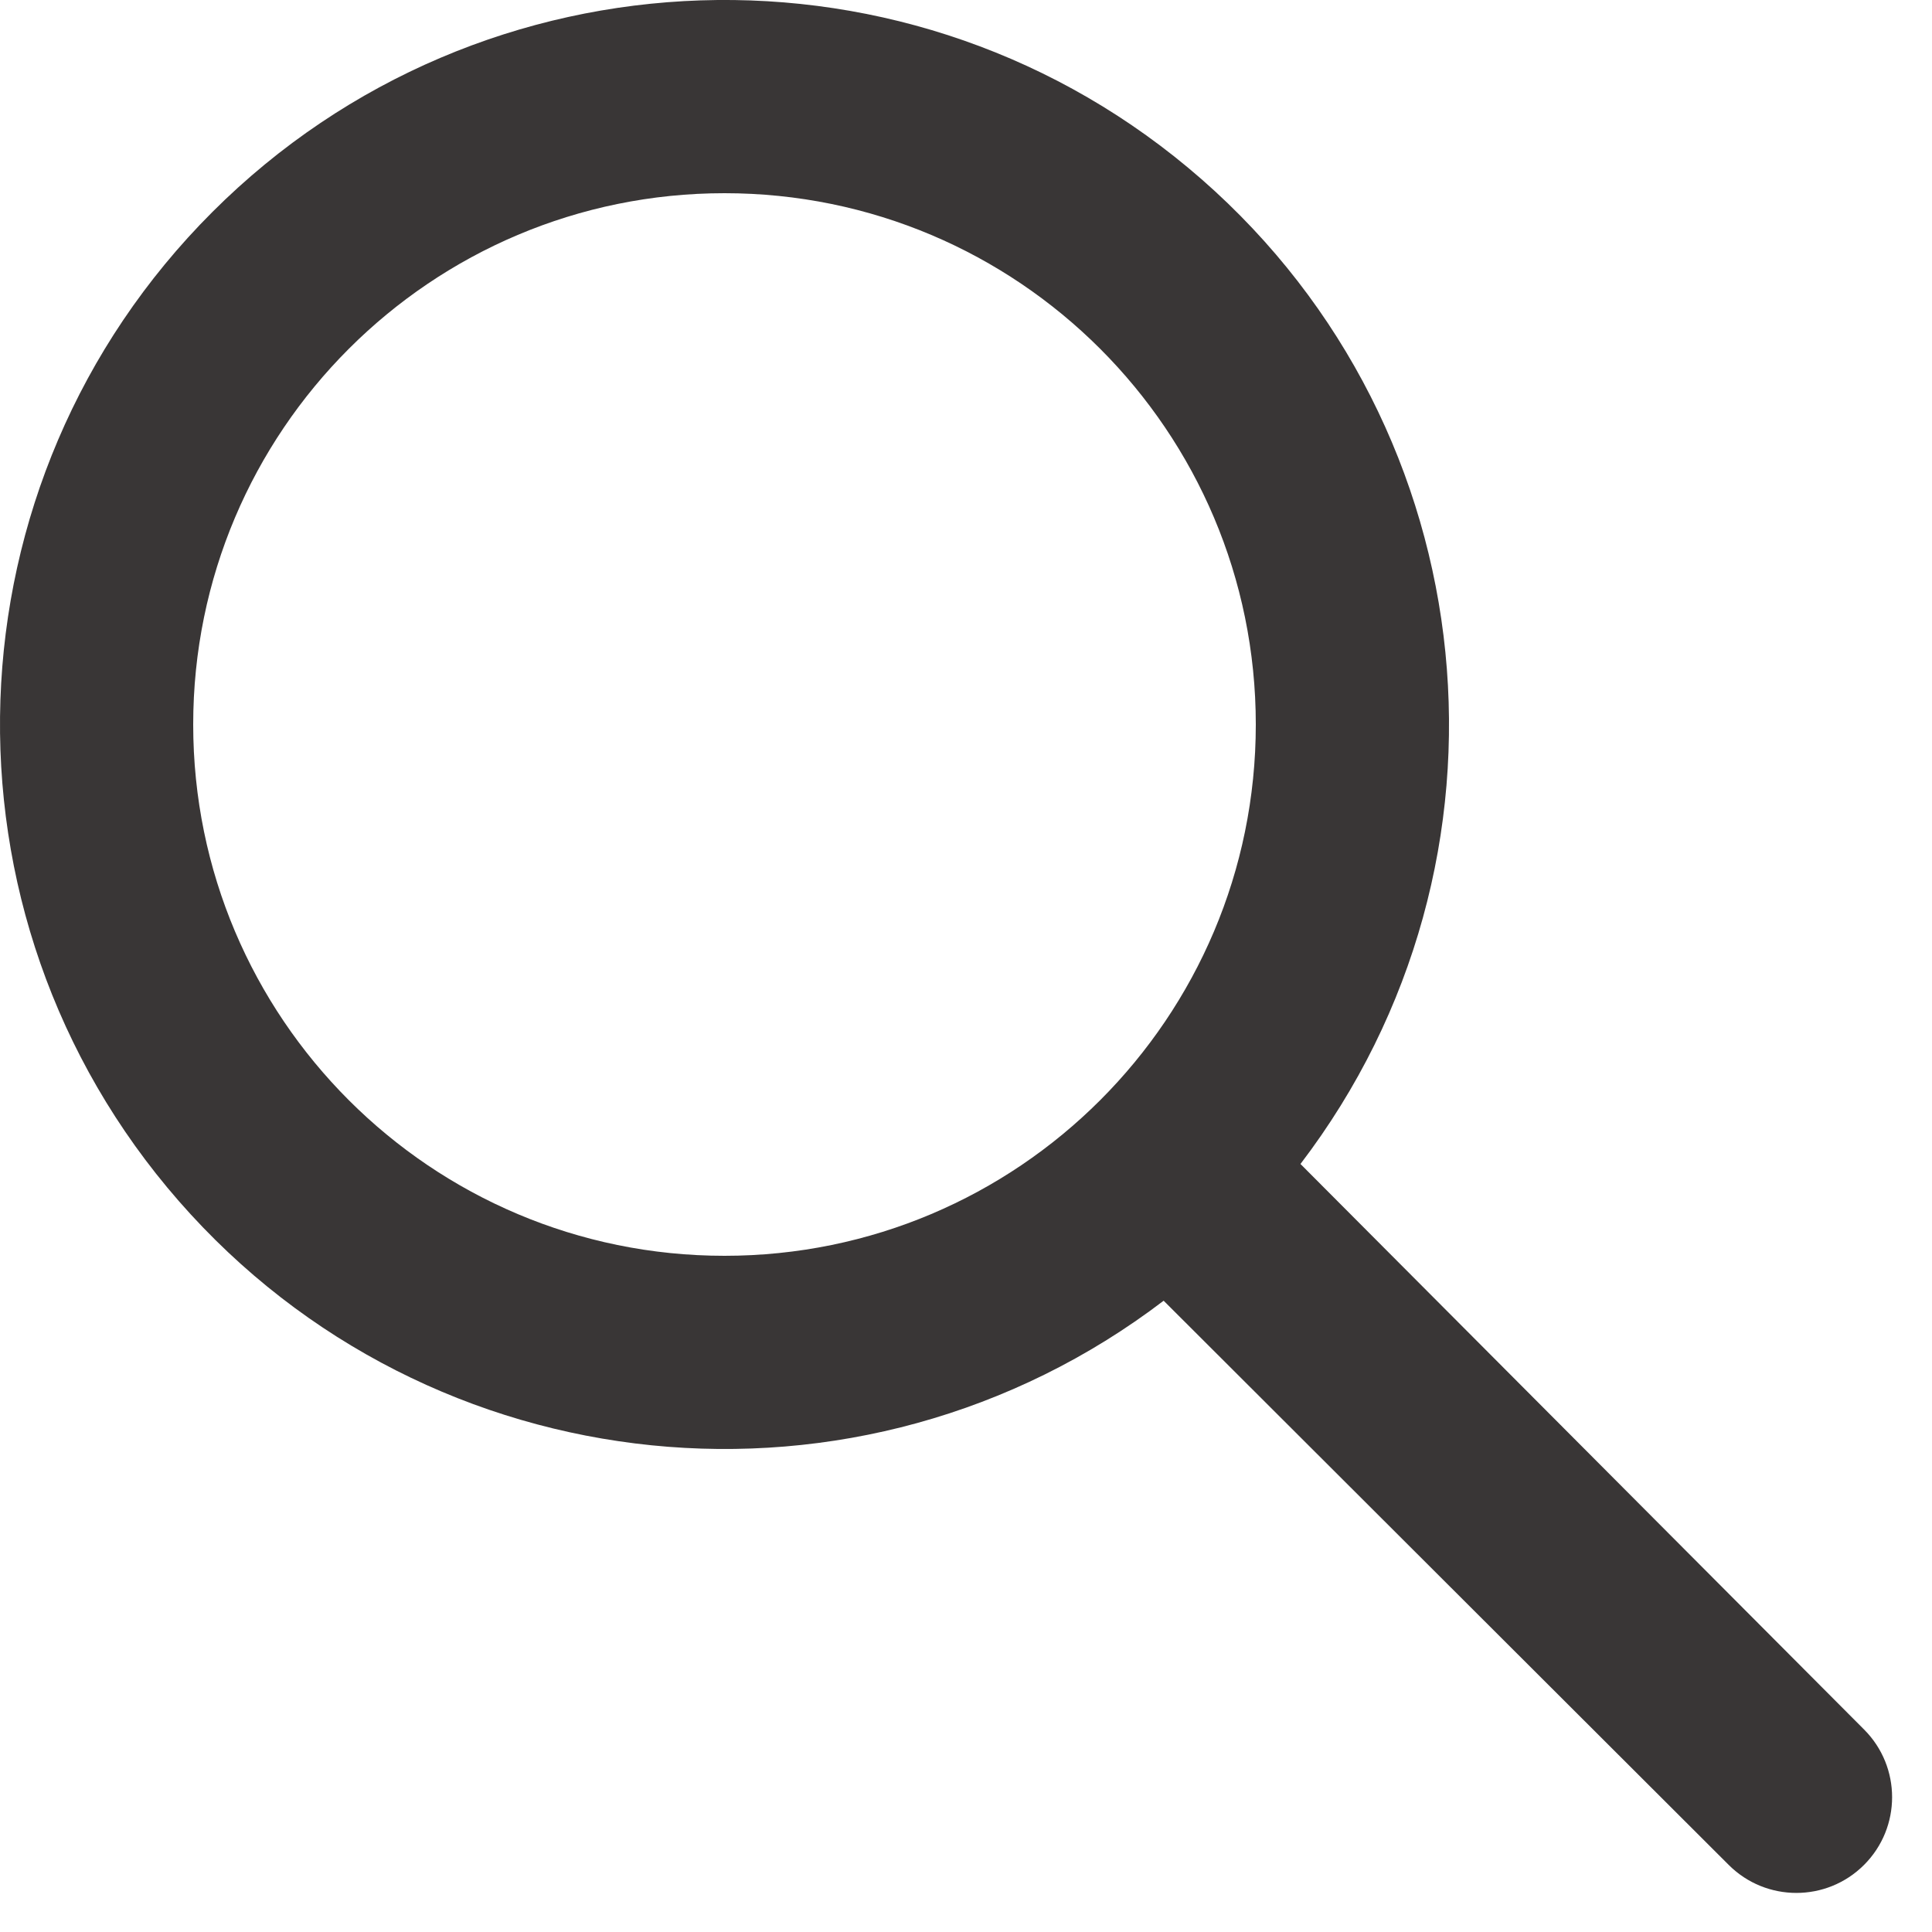
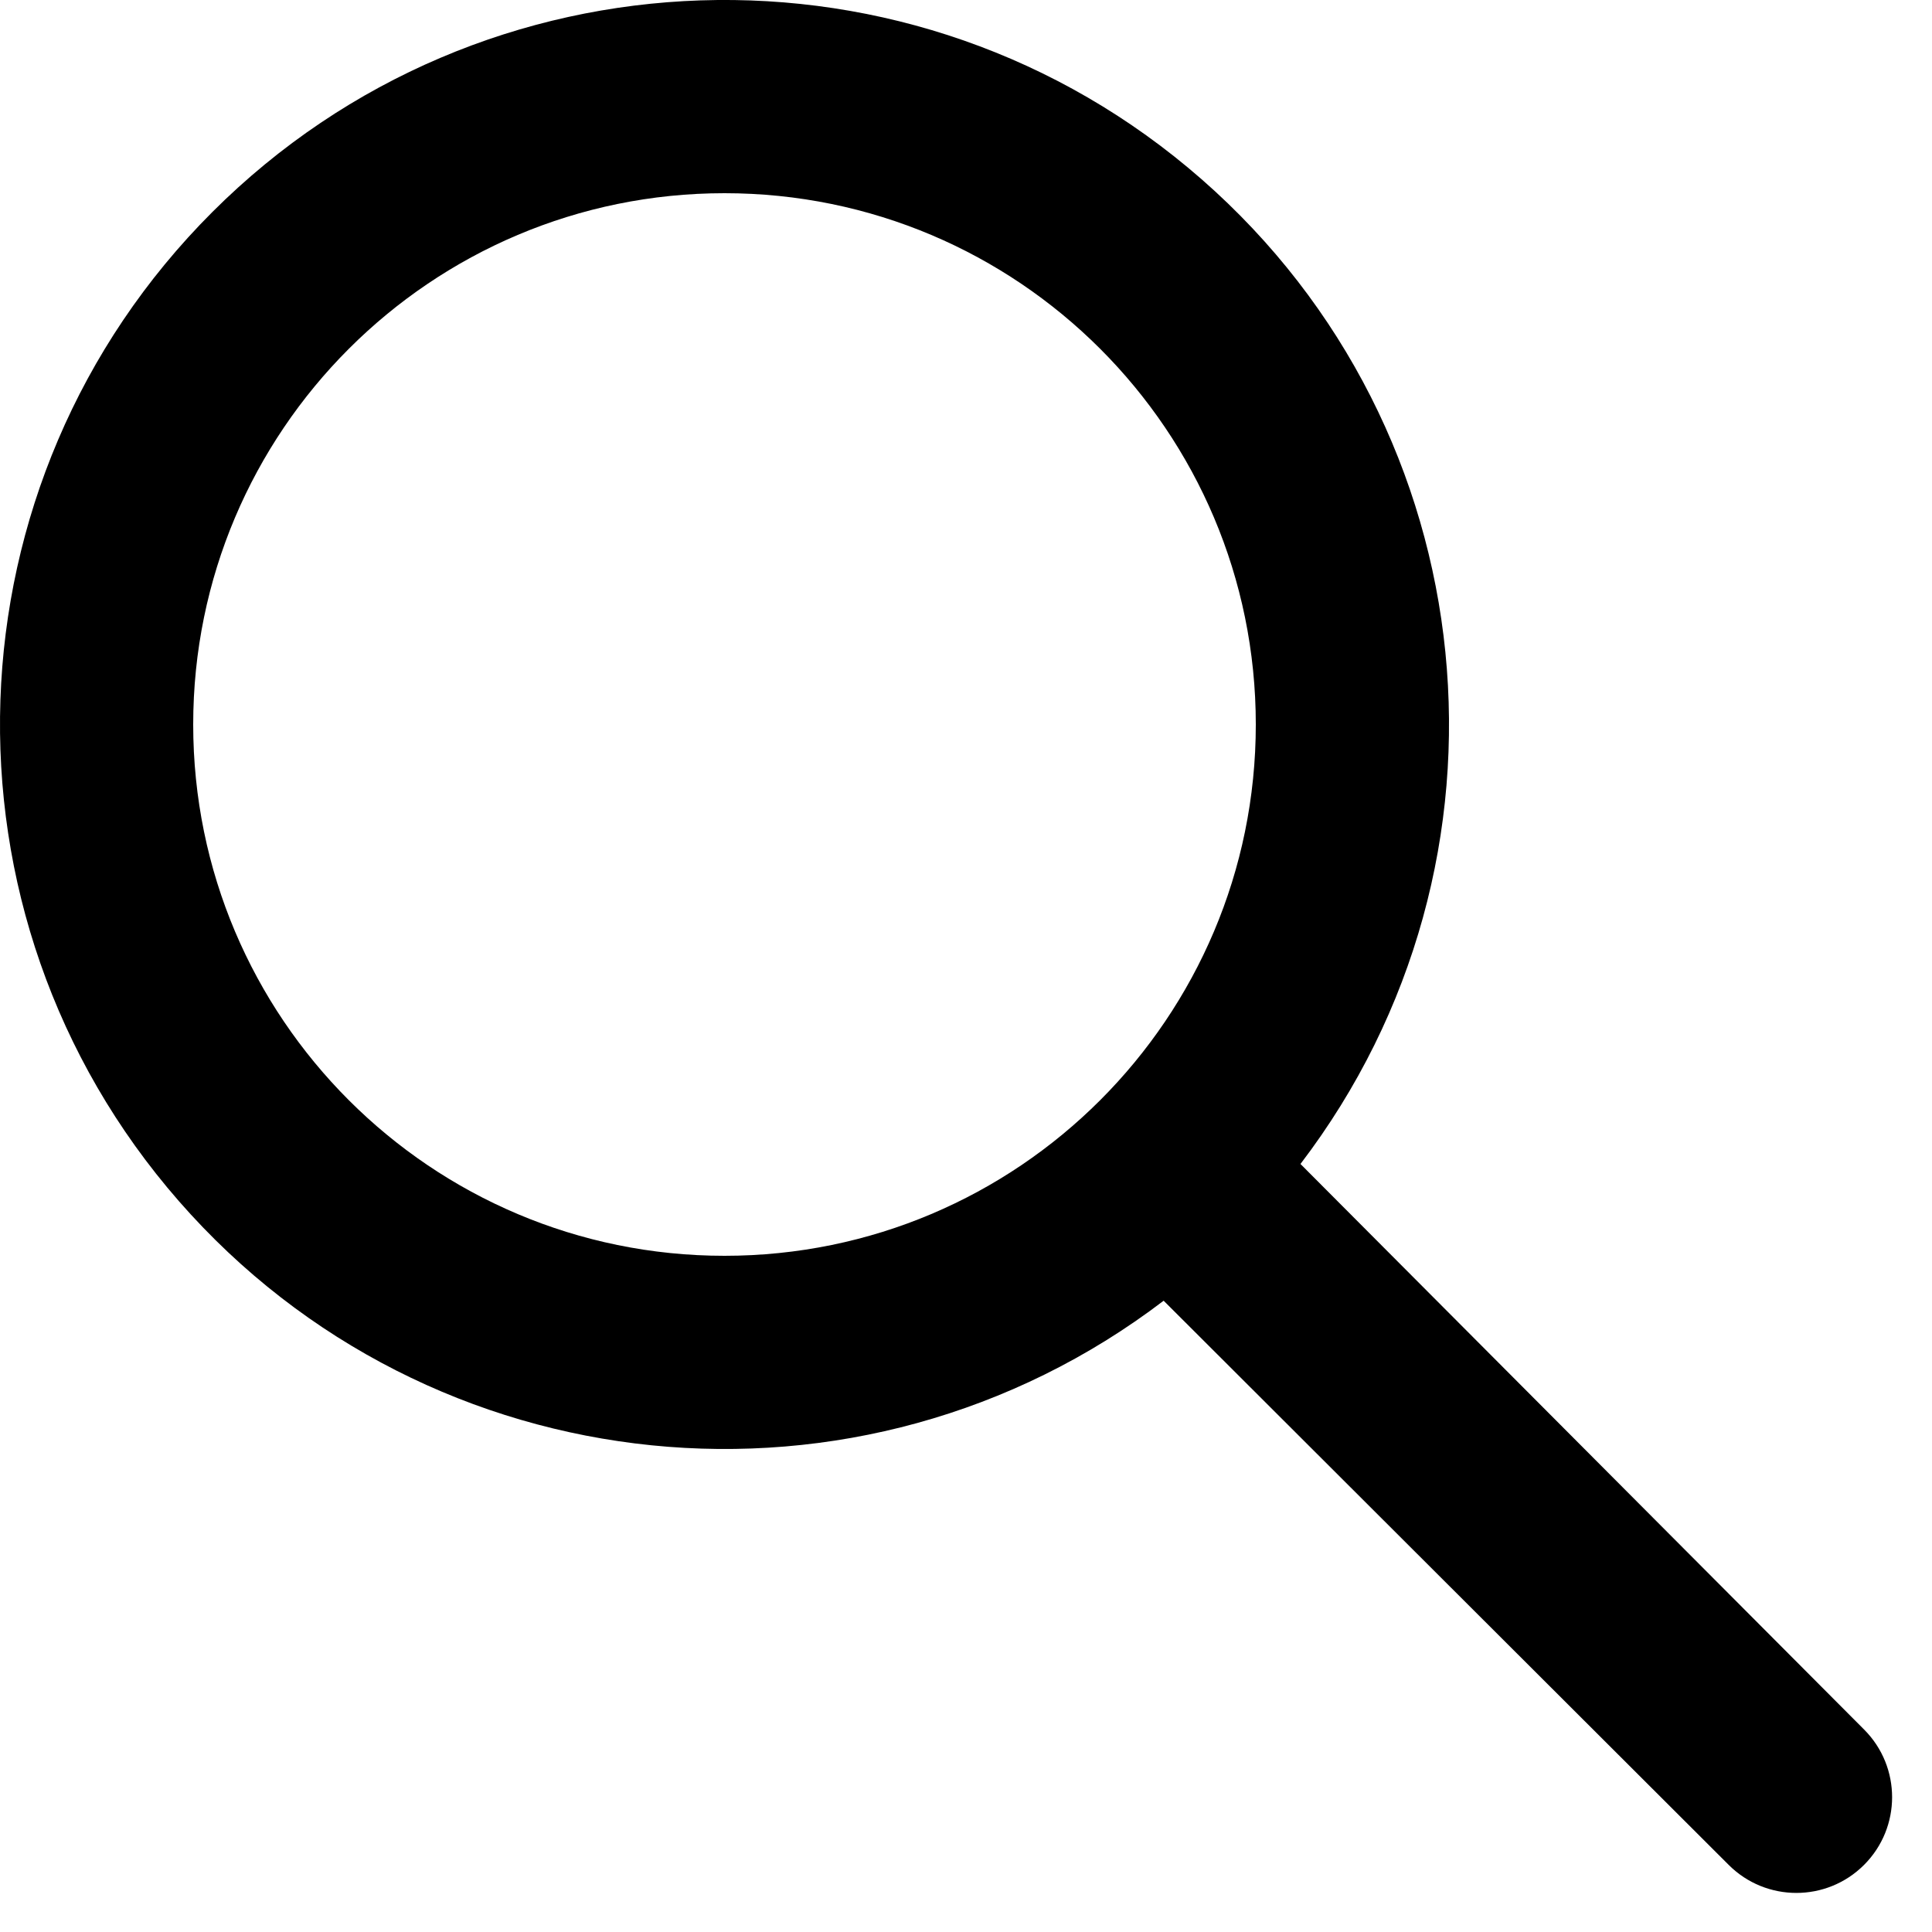
<svg xmlns="http://www.w3.org/2000/svg" viewBox="0 0 20 20">
-   <path fill="#393636" fill-rule="evenodd" d="M13.463 12.05l5.834 5.854a.991.991 0 0 1-1.402 1.401l-5.849-5.84a7.5 7.5 0 1 1 1.416-1.415zM13 7.5a5.5 5.5 0 1 1-11 0 5.5 5.5 0 0 1 11 0z" />
+   <path fill-rule="evenodd" d="M13.463 12.05l5.834 5.854a.991.991 0 0 1-1.402 1.401l-5.849-5.84a7.5 7.5 0 1 1 1.416-1.415zM13 7.5a5.5 5.5 0 1 1-11 0 5.5 5.5 0 0 1 11 0z" />
</svg>
